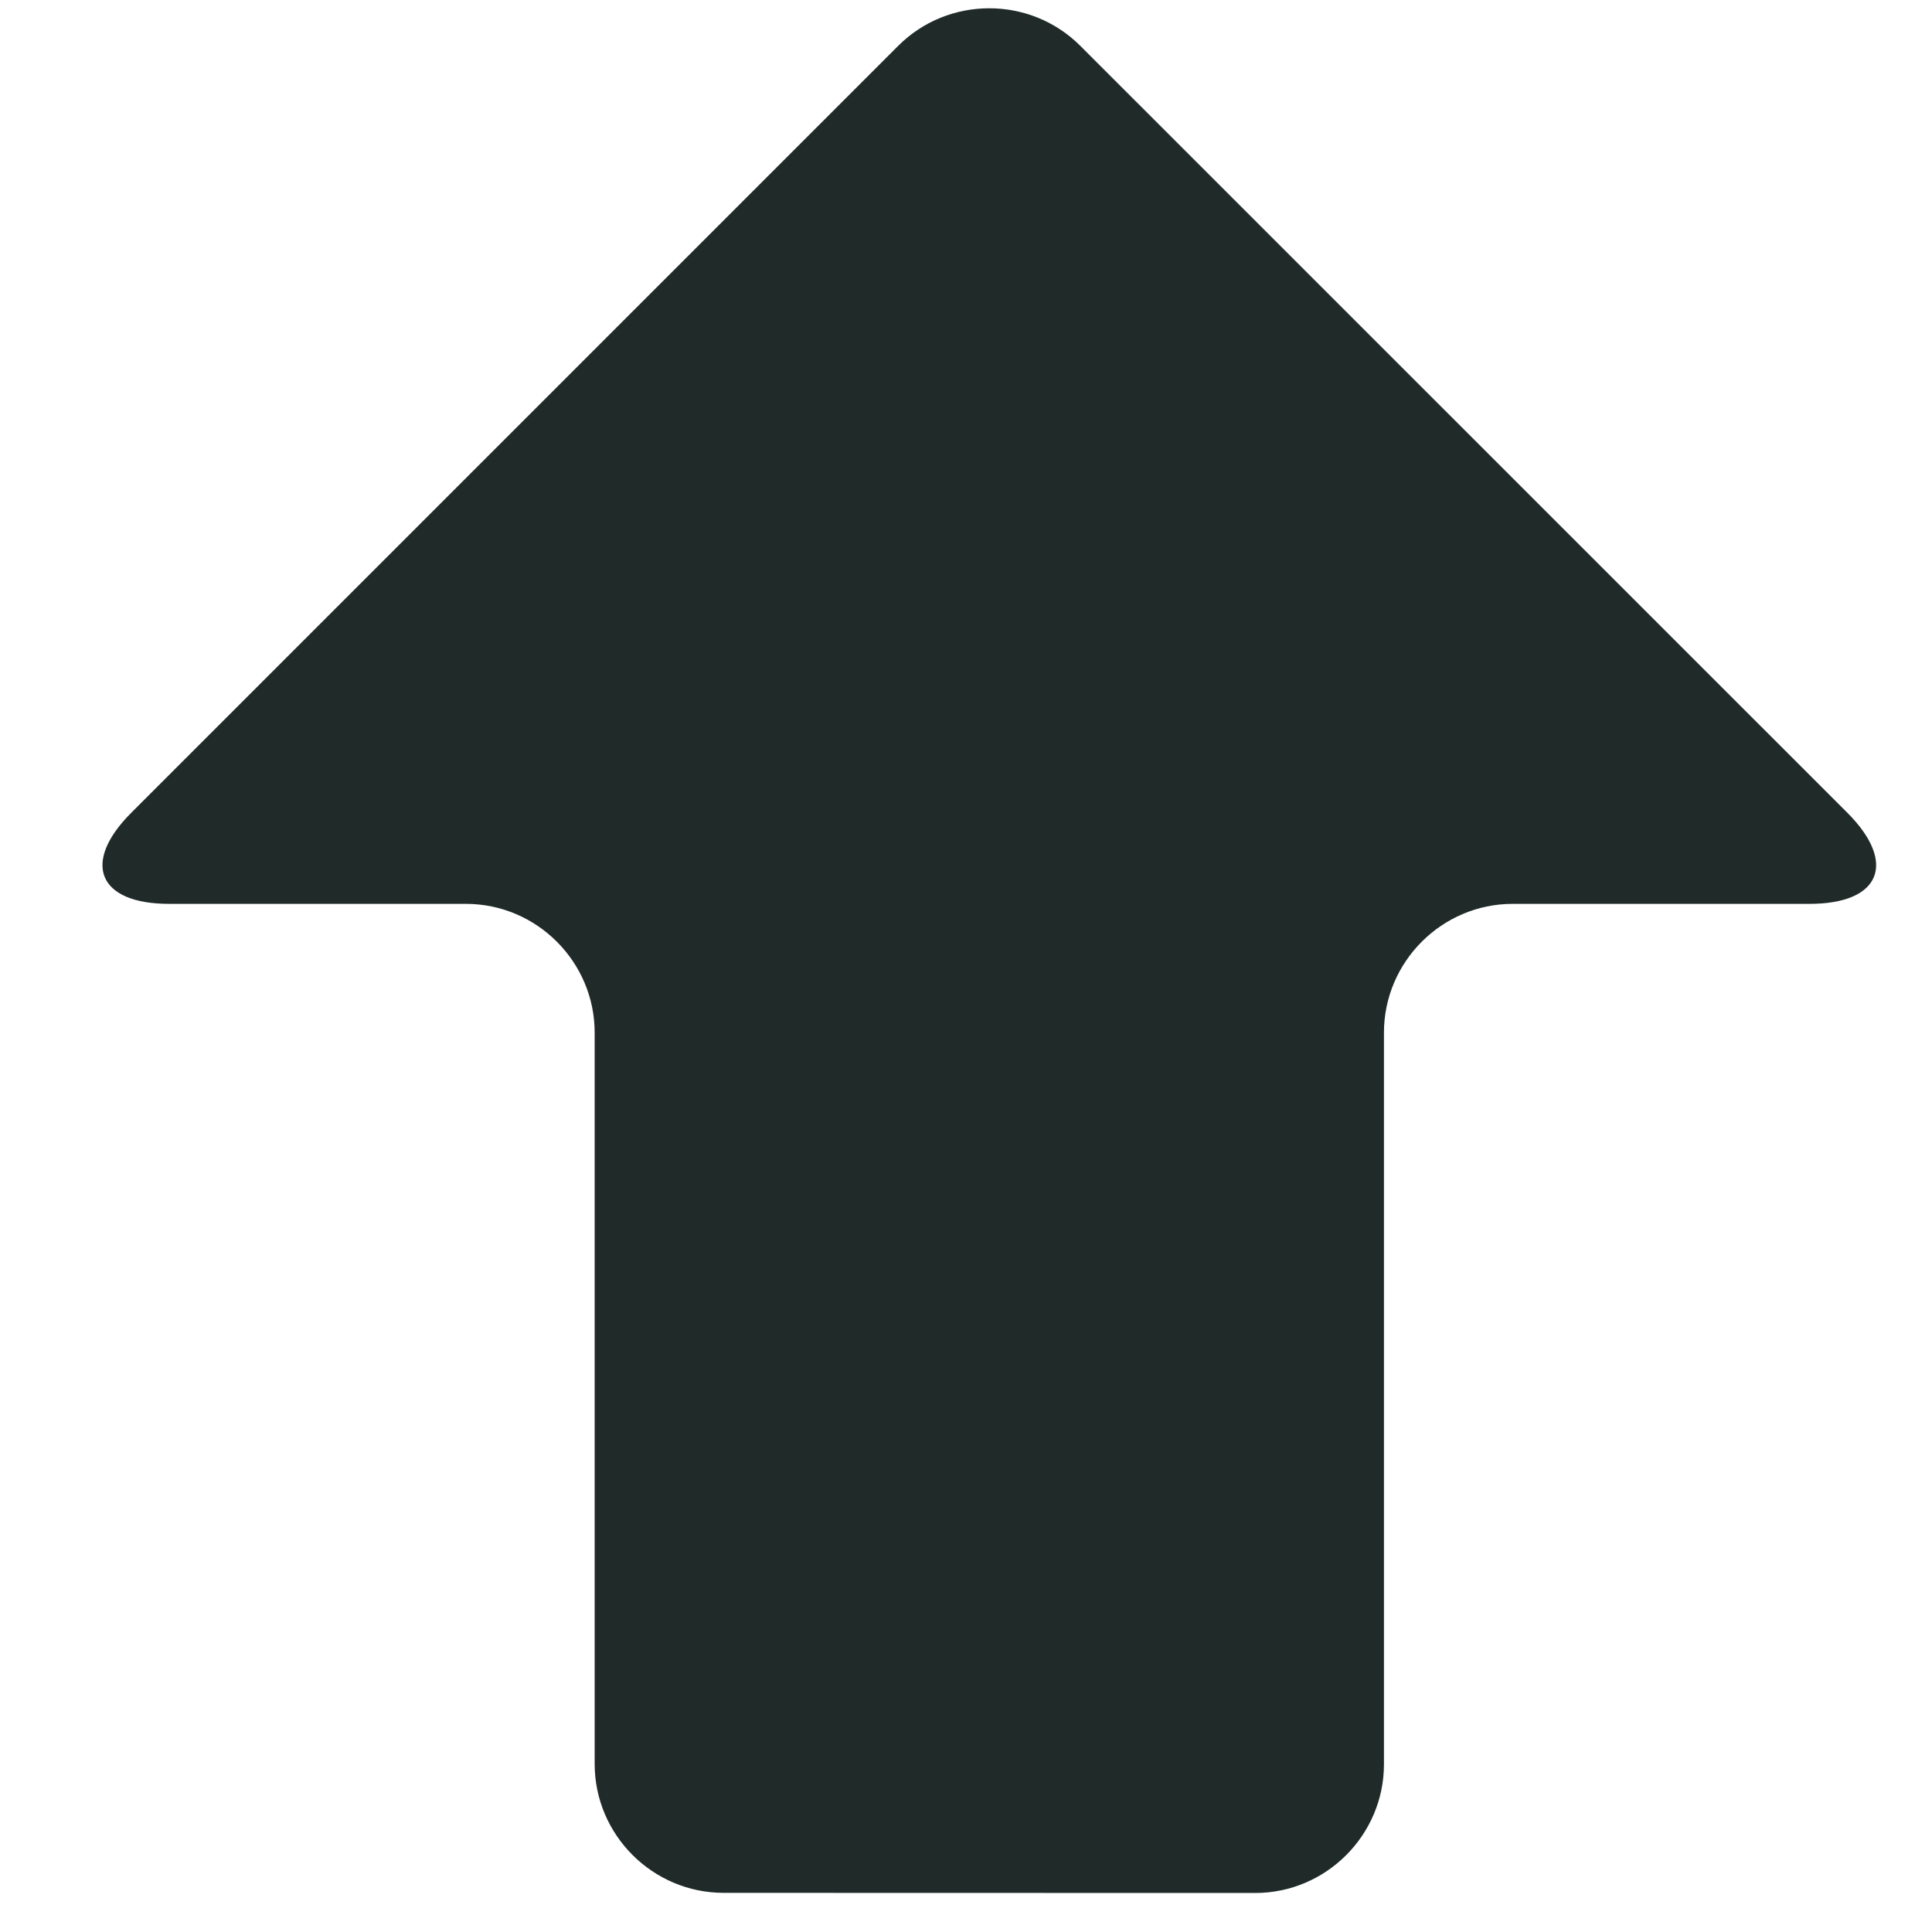
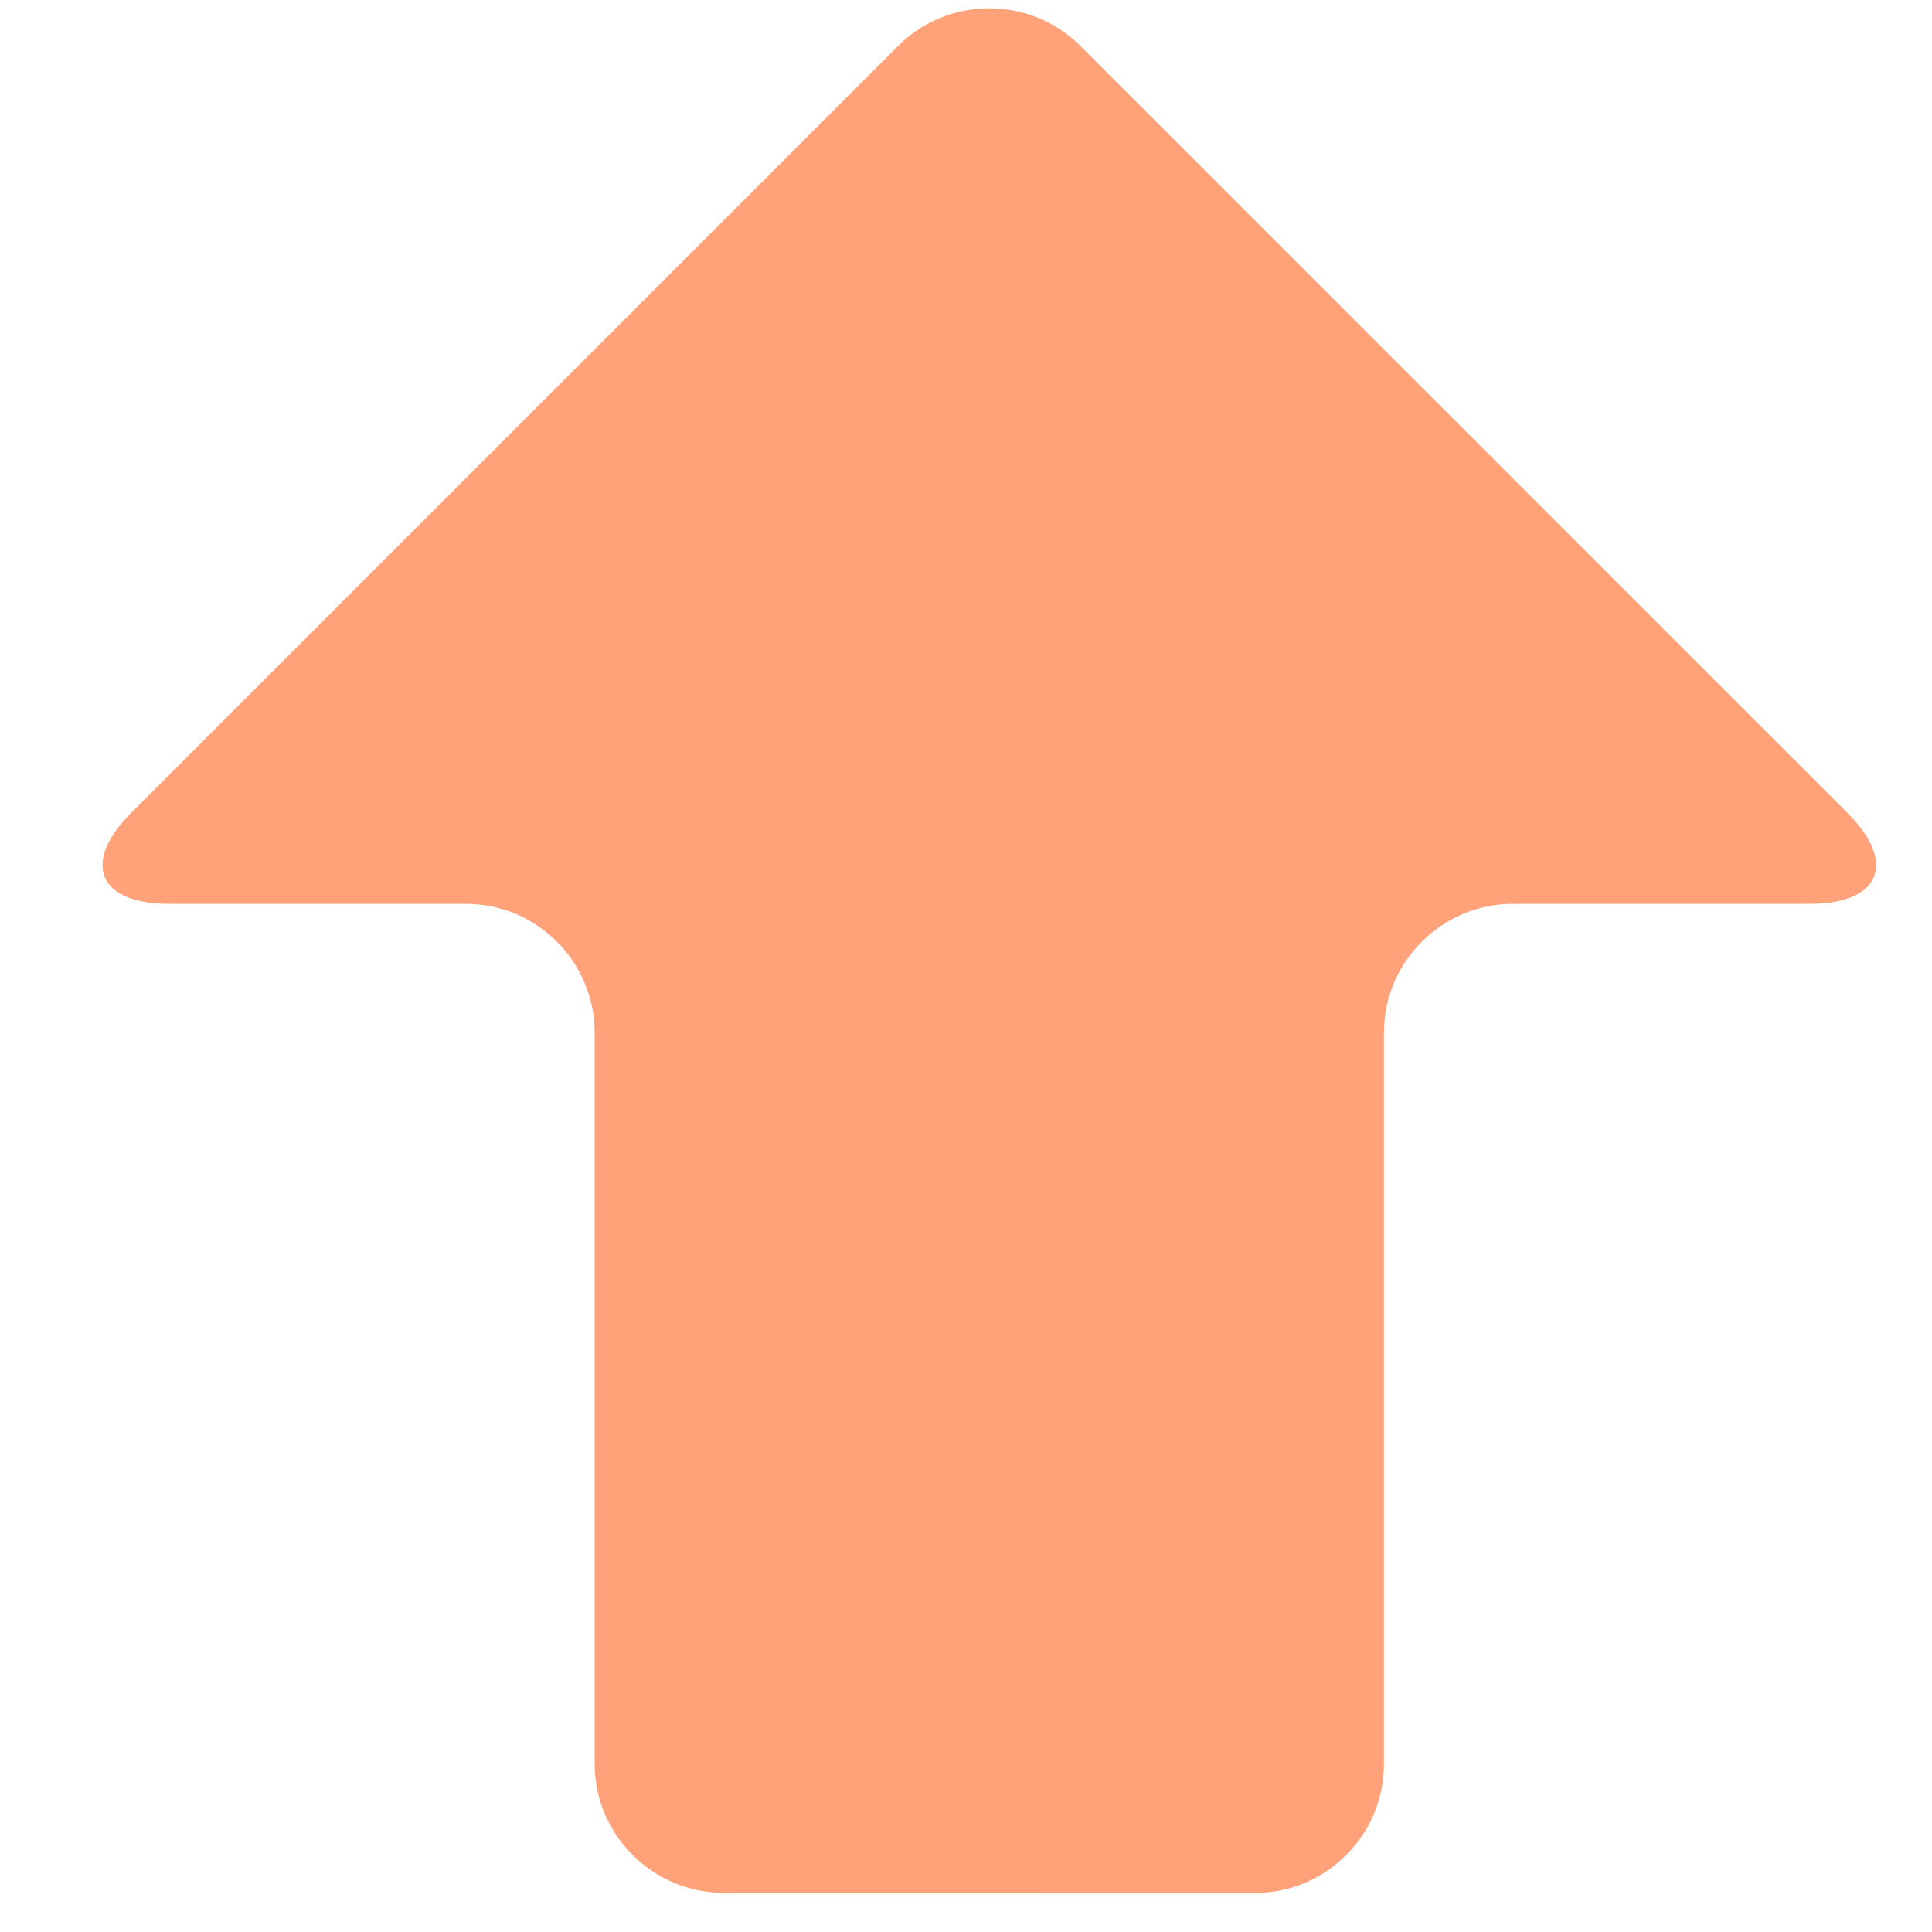
<svg xmlns="http://www.w3.org/2000/svg" version="1.1" id="Layer_1" x="0px" y="0px" width="30px" height="30px" viewBox="0 0 30 30" enable-background="new 0 0 30 30" xml:space="preserve">
  <g>
-     <path fill="#1F2A29" d="M28.686,12.621c0.777,0.778,0.514,1.414-0.586,1.414h-4.61c-1.1,0-2,0.9-2,2v11.36c0,1.1-0.9,2-2,1.999   l-8.256-0.002c-1.1-0.001-2-0.901-2-2.001V16.035c0-1.1-0.9-2-2-2h-4.61c-1.1,0-1.364-0.636-0.586-1.414L13.947,0.712   c0.778-0.778,2.05-0.778,2.828,0L28.686,12.621z" />
+     <path fill="#ffa27a" d="M28.686,12.621c0.777,0.778,0.514,1.414-0.586,1.414h-4.61c-1.1,0-2,0.9-2,2v11.36c0,1.1-0.9,2-2,1.999   l-8.256-0.002c-1.1-0.001-2-0.901-2-2.001V16.035c0-1.1-0.9-2-2-2h-4.61c-1.1,0-1.364-0.636-0.586-1.414L13.947,0.712   c0.778-0.778,2.05-0.778,2.828,0L28.686,12.621z" />
  </g>
</svg>
